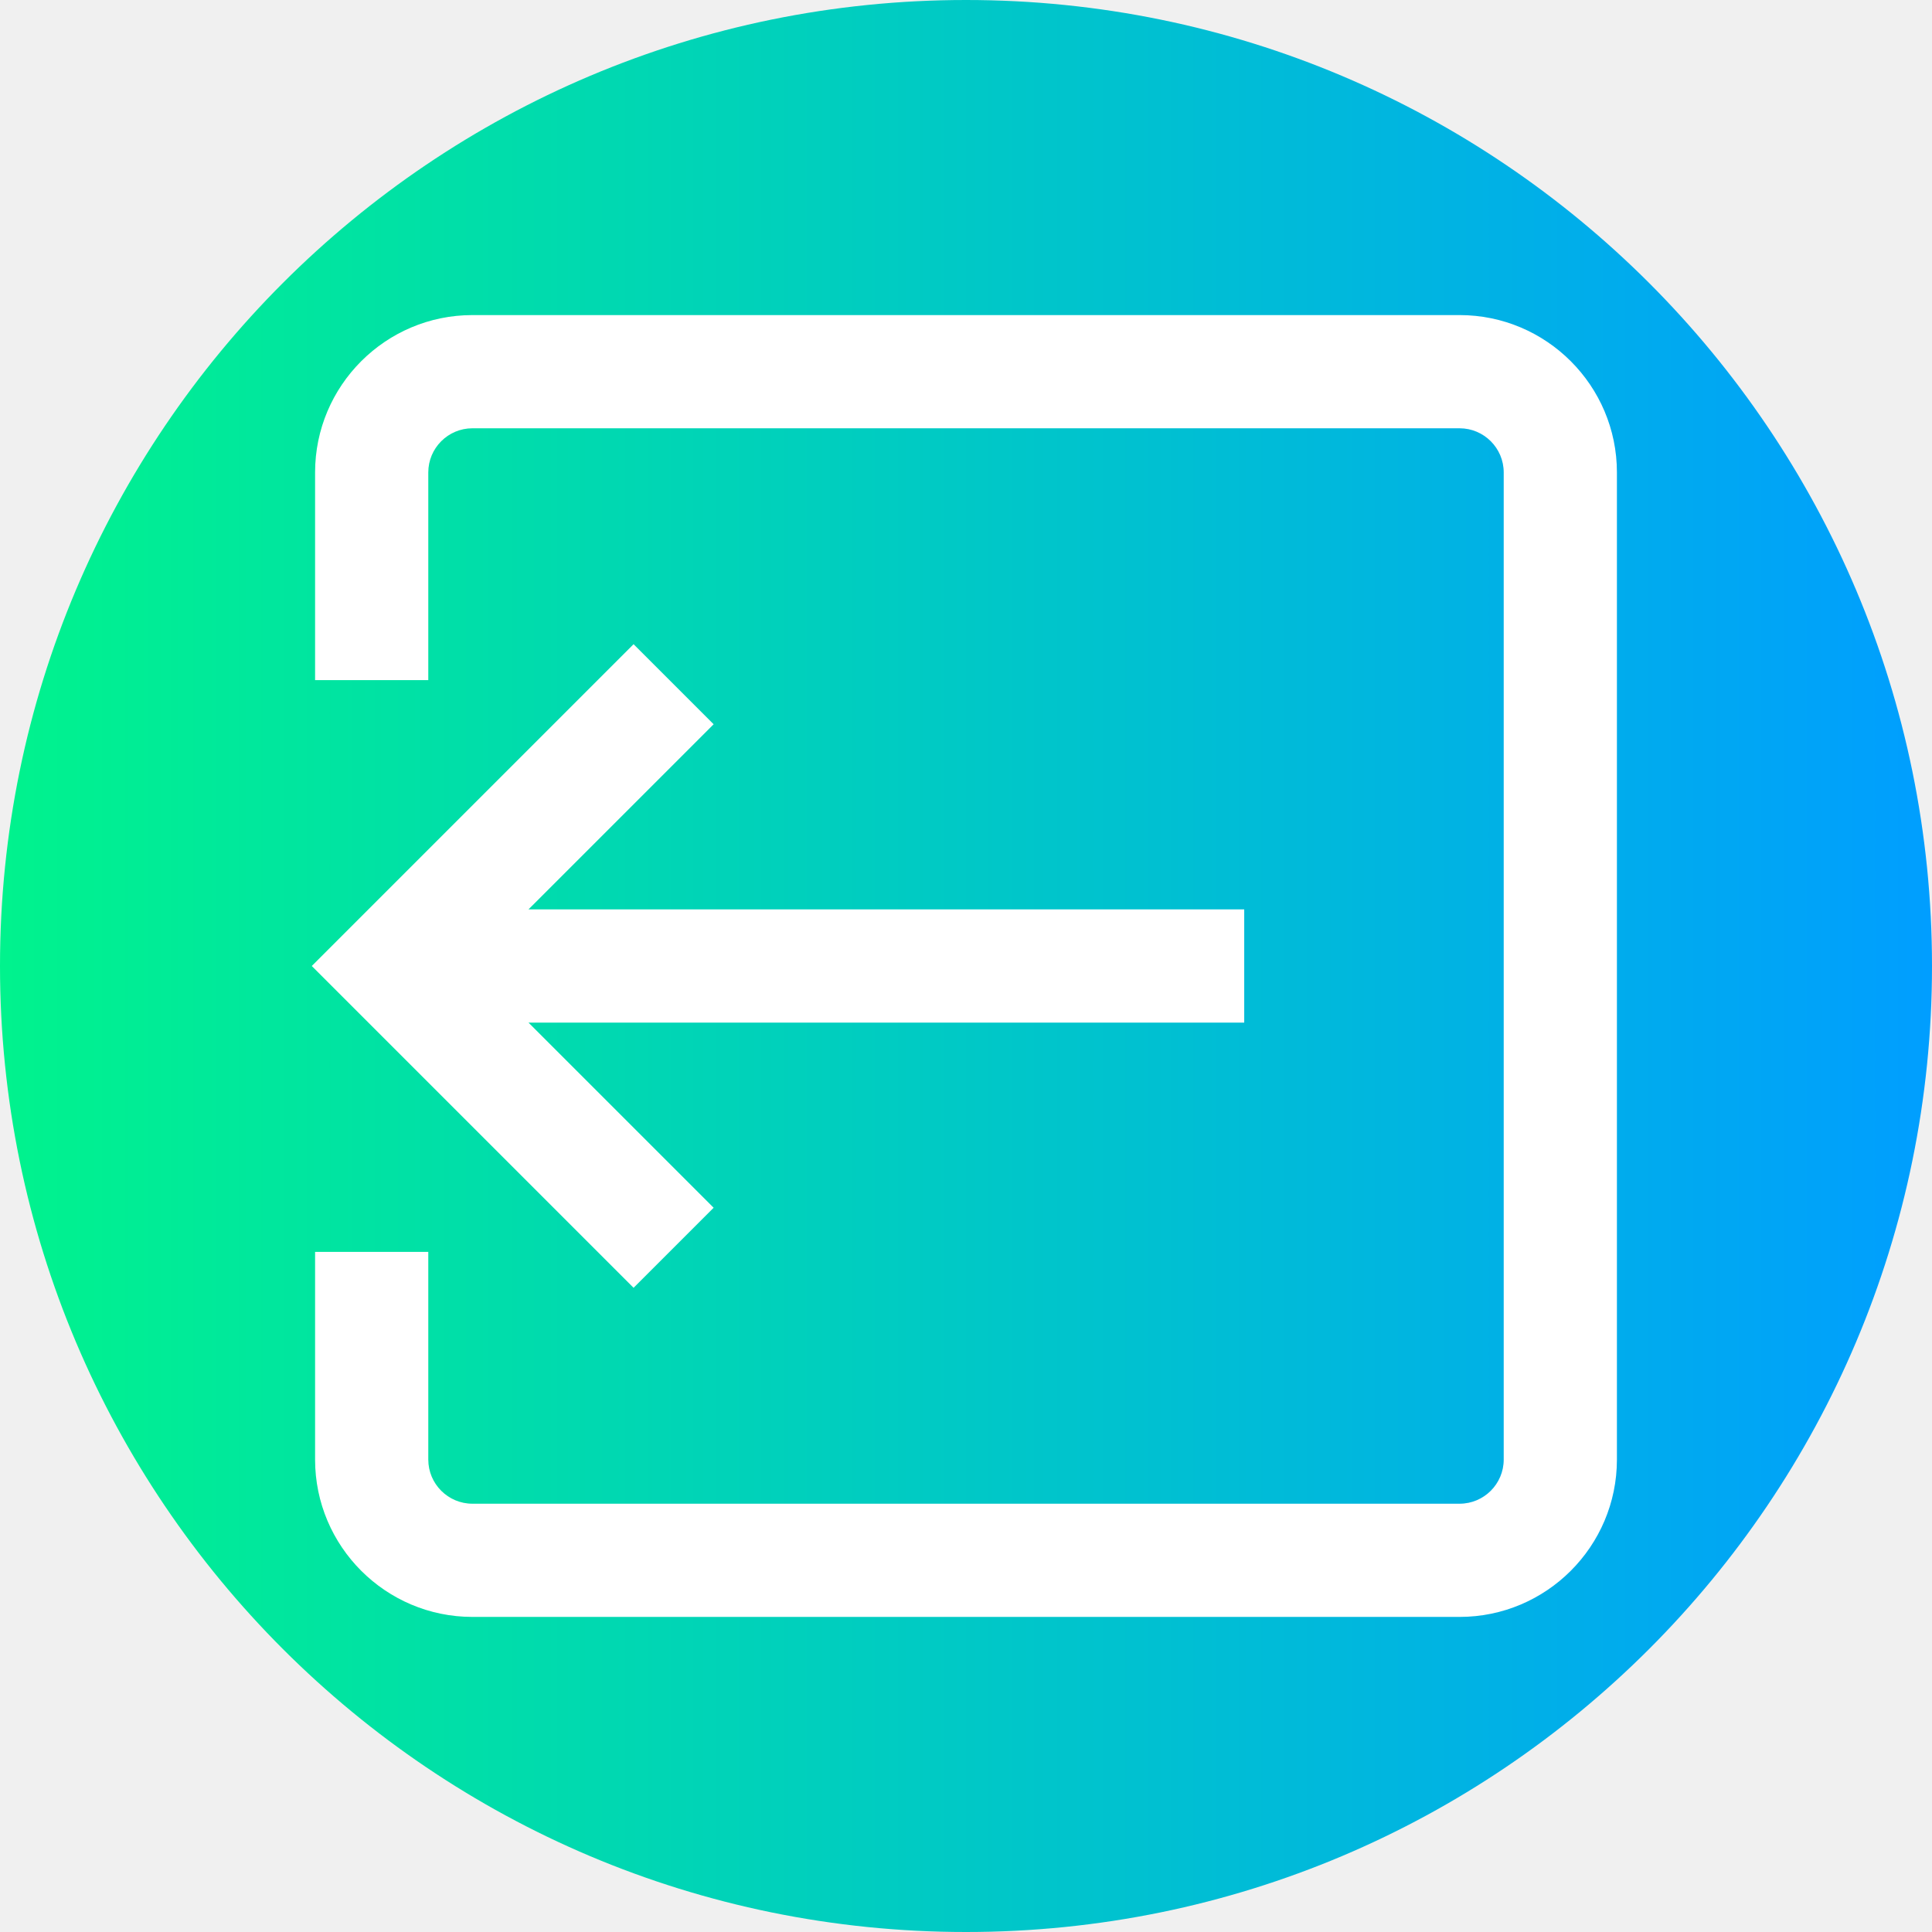
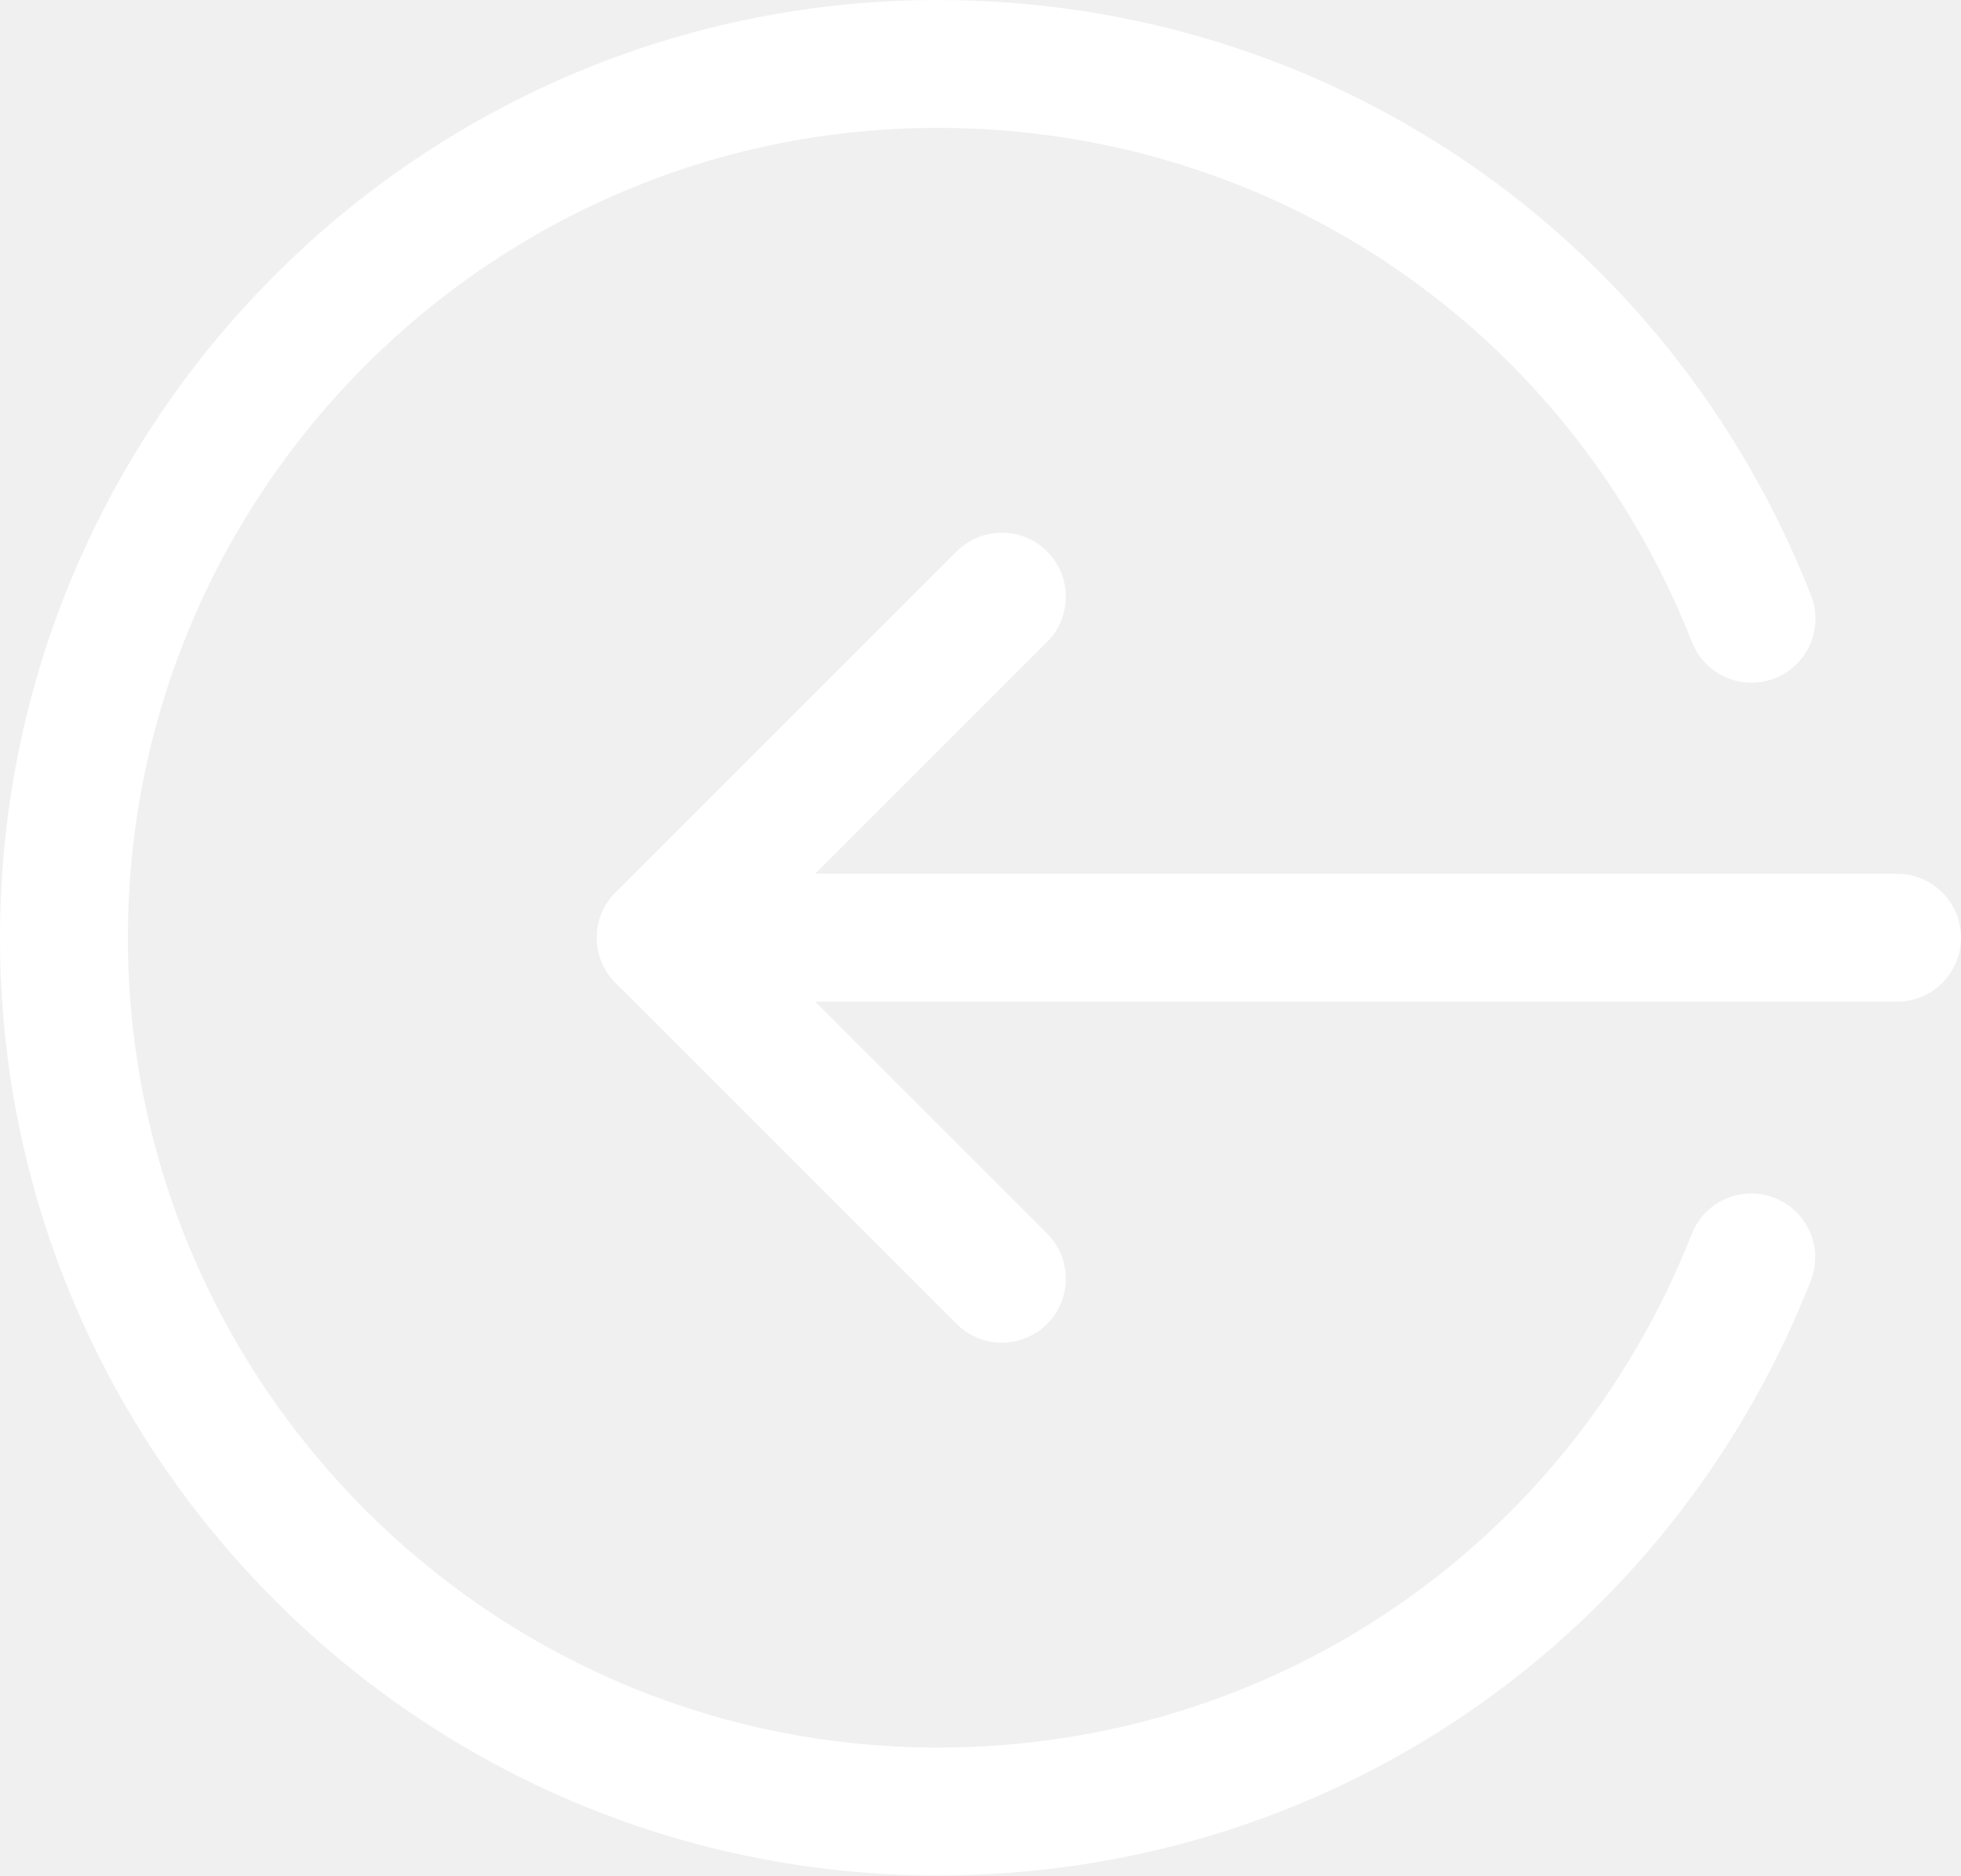
- <svg xmlns="http://www.w3.org/2000/svg" height="512pt" viewBox="0 0 512 512" width="512pt">
-   <linearGradient id="a" gradientTransform="matrix(1 0 0 -1 0 -15158)" gradientUnits="userSpaceOnUse" x1="0" x2="512" y1="-15414" y2="-15414">
-     <stop offset="0" stop-color="#00f38d" />
-     <stop offset="1" stop-color="#009eff" />
-   </linearGradient>
-   <path d="m512 256c0 141.387-114.613 256-256 256s-256-114.613-256-256 114.613-256 256-256 256 114.613 256 256zm0 0" fill="url(#a)" />
-   <g fill="#fff">
-     <path d="m386.805 83.5h-261.609c-22.992 0-41.695 18.703-41.695 41.695v55.043h30v-55.043c0-6.449 5.246-11.695 11.695-11.695h261.609c6.449 0 11.695 5.246 11.695 11.695v261.609c0 6.449-5.246 11.695-11.695 11.695h-261.609c-6.449 0-11.695-5.246-11.695-11.695v-55.043h-30v55.043c0 22.992 18.703 41.695 41.695 41.695h261.609c22.992 0 41.695-18.703 41.695-41.695v-261.609c0-22.992-18.703-41.695-41.695-41.695zm0 0" />
-     <path d="m167.906 170.719-85.281 85.281 85.281 85.281 21.215-21.215-49.07-49.066h189.68v-30h-189.68l49.07-49.066zm0 0" />
+ <svg xmlns="http://www.w3.org/2000/svg" width="490.668" height="469.336" viewBox="0 0 490.668 469.336">
+   <g id="logout" transform="translate(0 -0.332)">
+     <path id="Path_58" data-name="Path 58" d="M474.668,251H165.332a16,16,0,0,1,0-32H474.668a16,16,0,0,1,0,32Zm0,0" fill="#fff" />
+     <path id="Path_59" data-name="Path 59" d="M250.668,336.332a15.875,15.875,0,0,1-11.309-4.691l-85.332-85.332a16.008,16.008,0,0,1,0-22.637l85.332-85.332A16.005,16.005,0,0,1,262,160.973L187.969,235,262,309.027a15.988,15.988,0,0,1-11.328,27.3Zm0,0" fill="#fff" />
+     <path id="Path_60" data-name="Path 60" d="M234.668,469.668C105.281,469.668,0,364.387,0,235S105.281.332,234.668.332c97.086,0,182.8,58.41,218.41,148.824A16,16,0,1,1,423.3,160.867C392.555,82.785,318.508,32.332,234.668,32.332,122.922,32.332,32,123.258,32,235s90.922,202.668,202.668,202.668c83.84,0,157.887-50.453,188.629-128.512a16,16,0,1,1,29.781,11.711C417.473,411.258,331.754,469.668,234.668,469.668Zm0,0" fill="#fff" />
  </g>
</svg>
